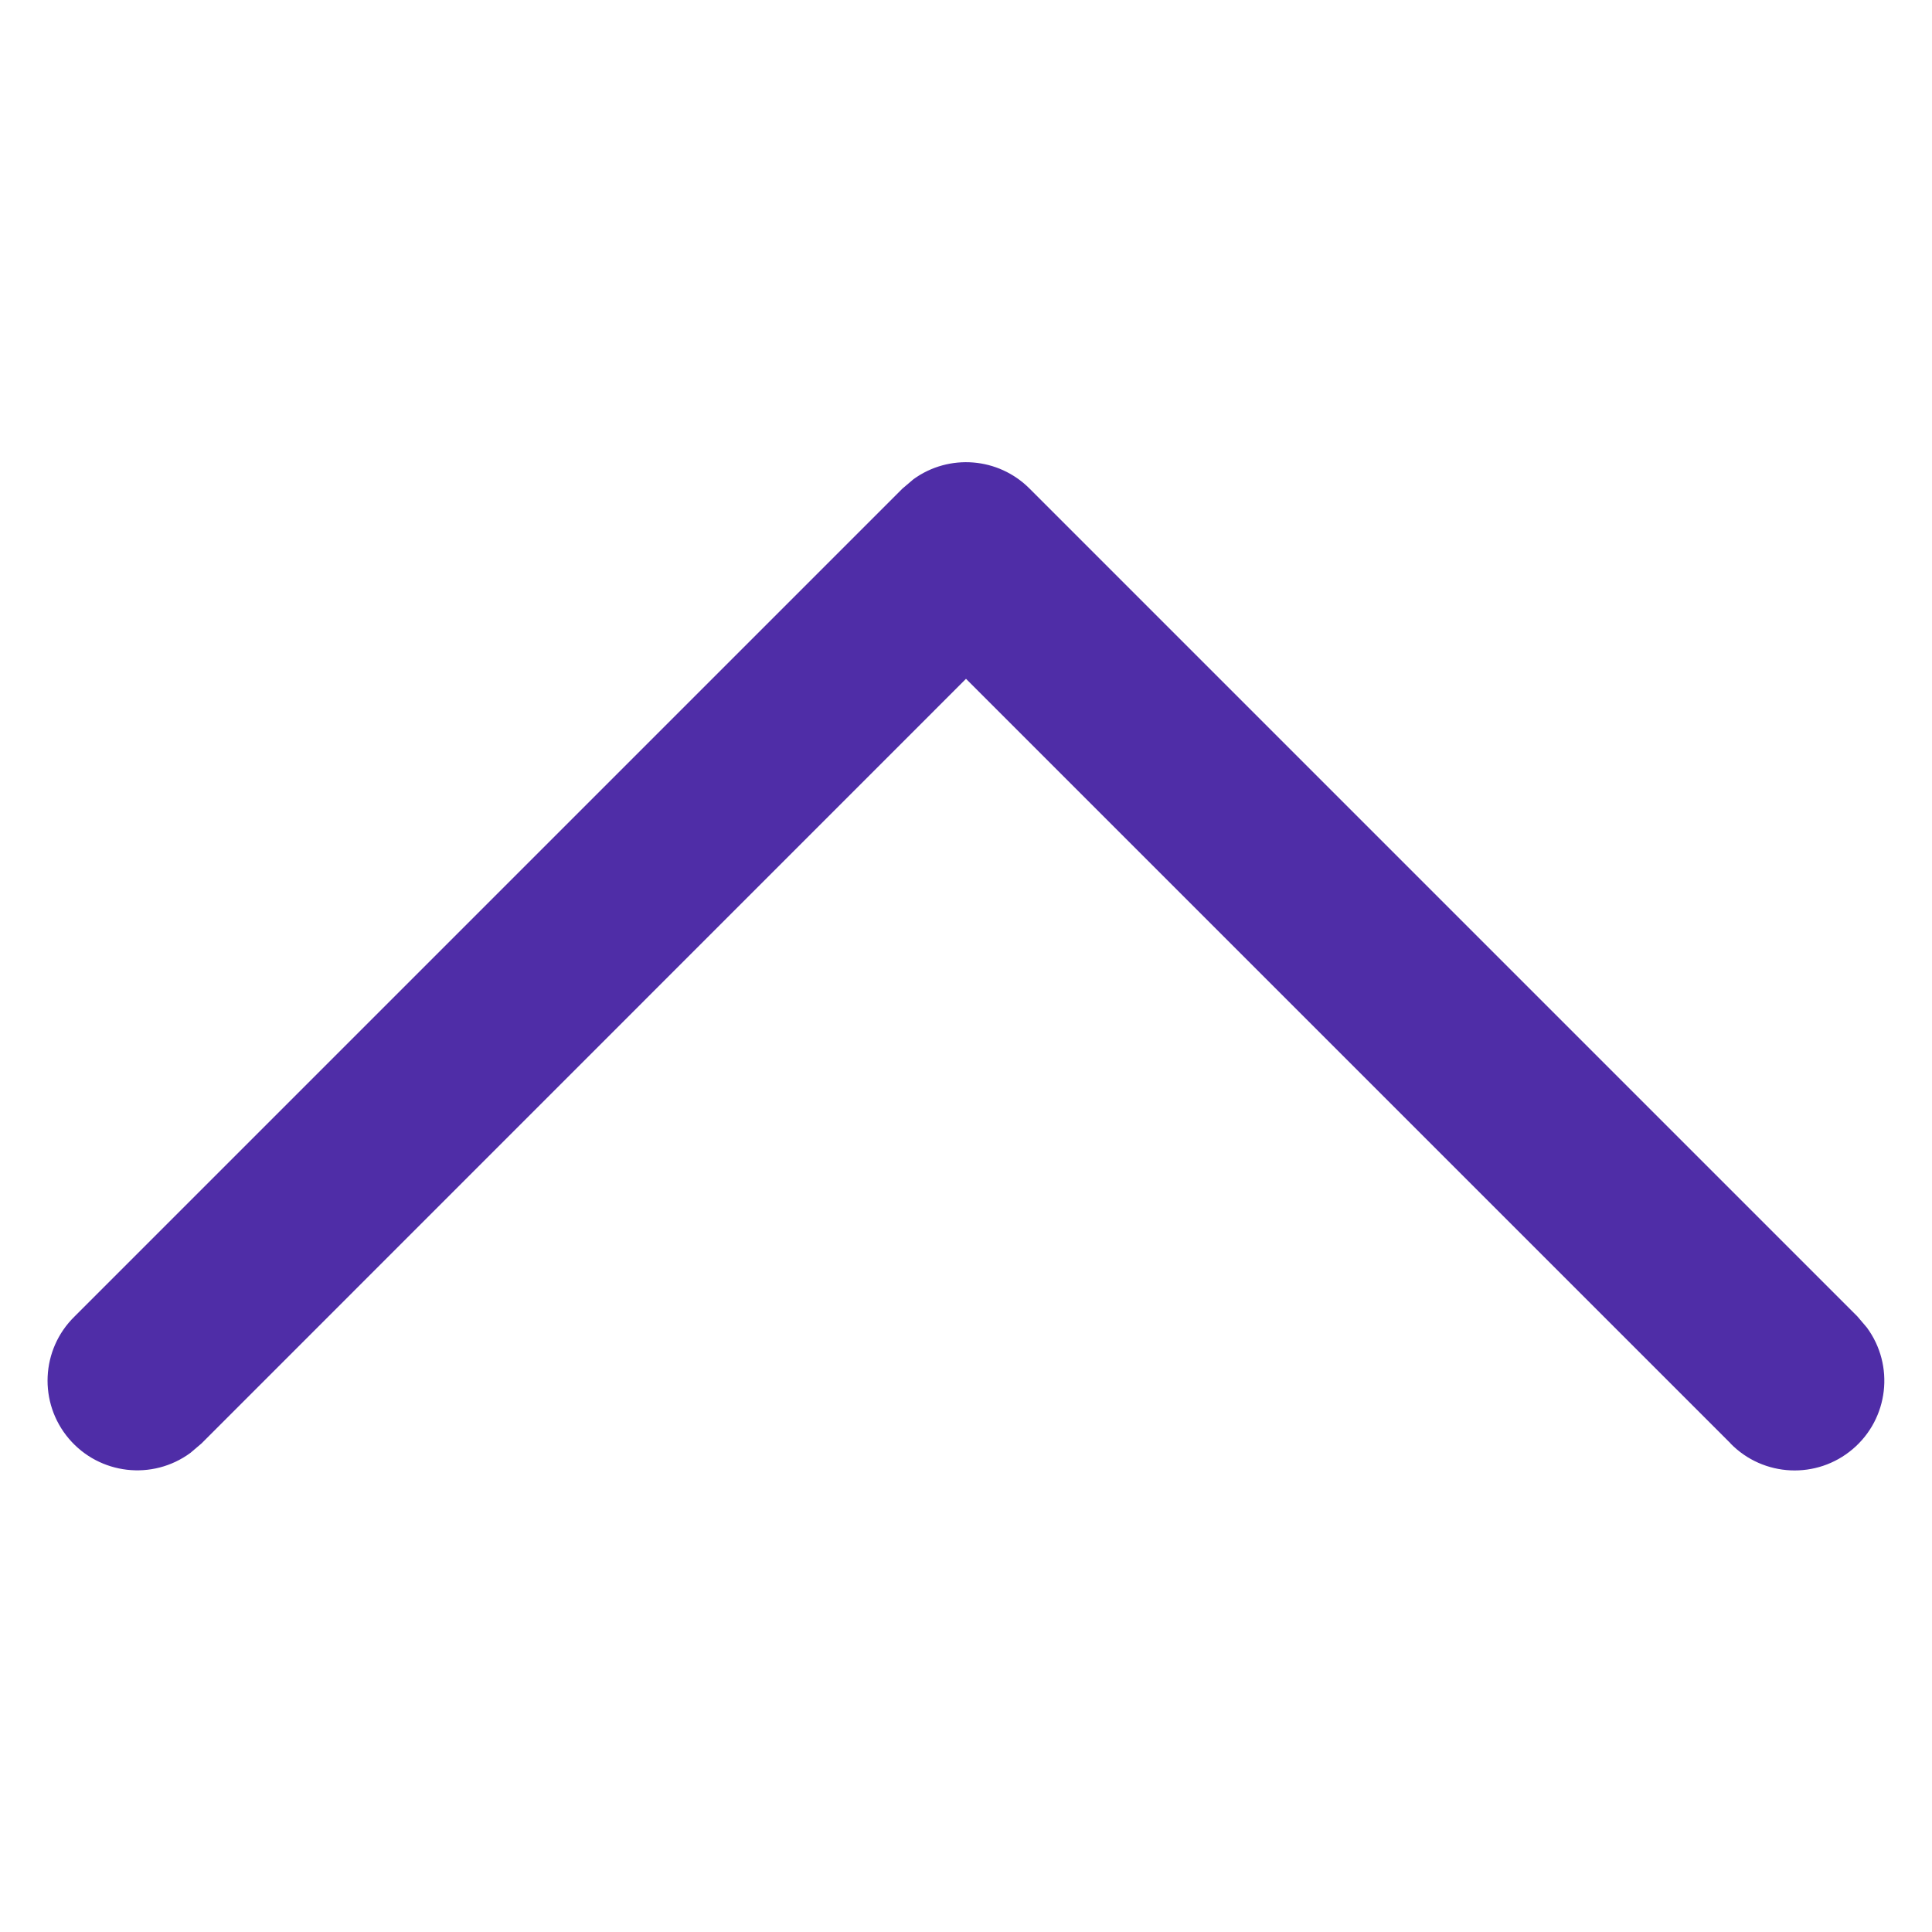
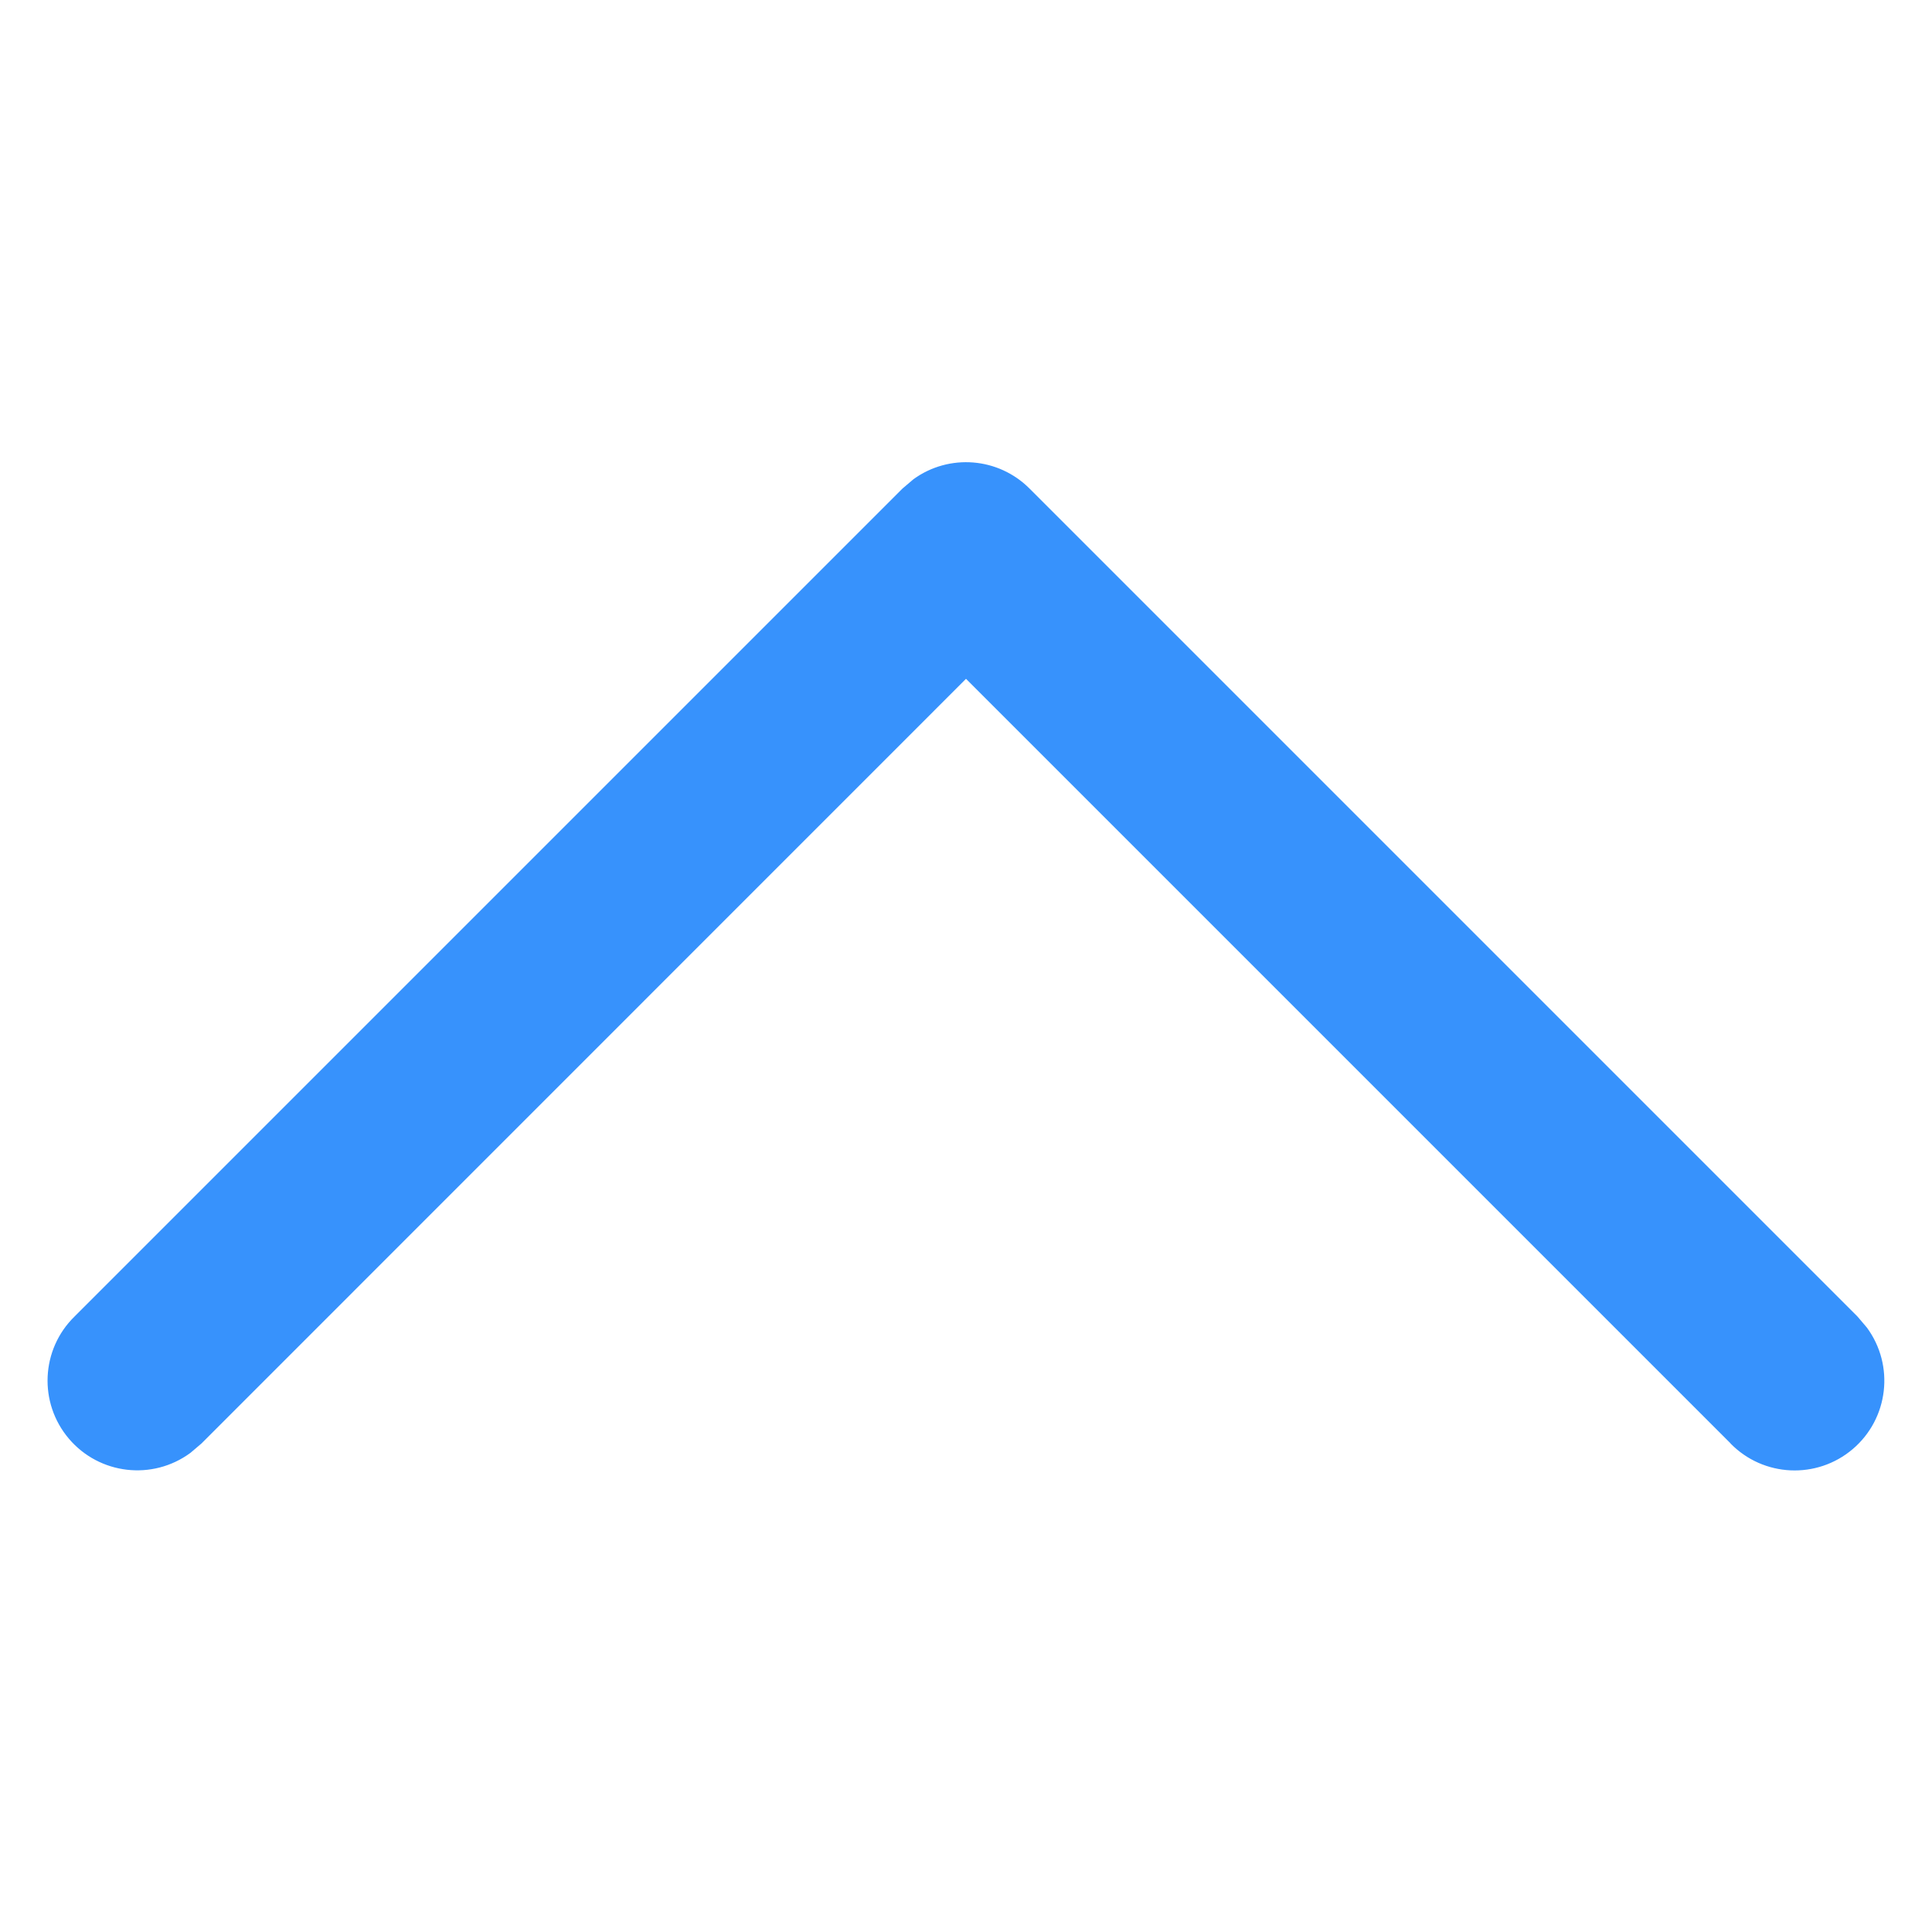
<svg xmlns="http://www.w3.org/2000/svg" width="14" height="14" viewBox="0 0 14 14">
-   <g fill="none" fill-rule="evenodd">
-     <path d="M0 0h14v14H0z" />
-     <path fill="#4F2DA7" fill-rule="nonzero" d="M12.54 10.46a.65.65 0 0 0 .988-.84l-.068-.08-6-6a.65.65 0 0 0-.84-.068l-.08.068-6 6a.65.65 0 0 0 .84.988l.08-.068L7 4.919l5.54 5.54z" />
-   </g>
+   <path fill="#3792FC" fill-rule="nonzero" d="M12.54 10.46a.65.65 0 0 0 .988-.84l-.068-.08-6-6a.65.65 0 0 0-.84-.068l-.08.068-6 6a.65.65 0 0 0 .84.988l.08-.068L7 4.919l5.54 5.54z" />
</svg>
